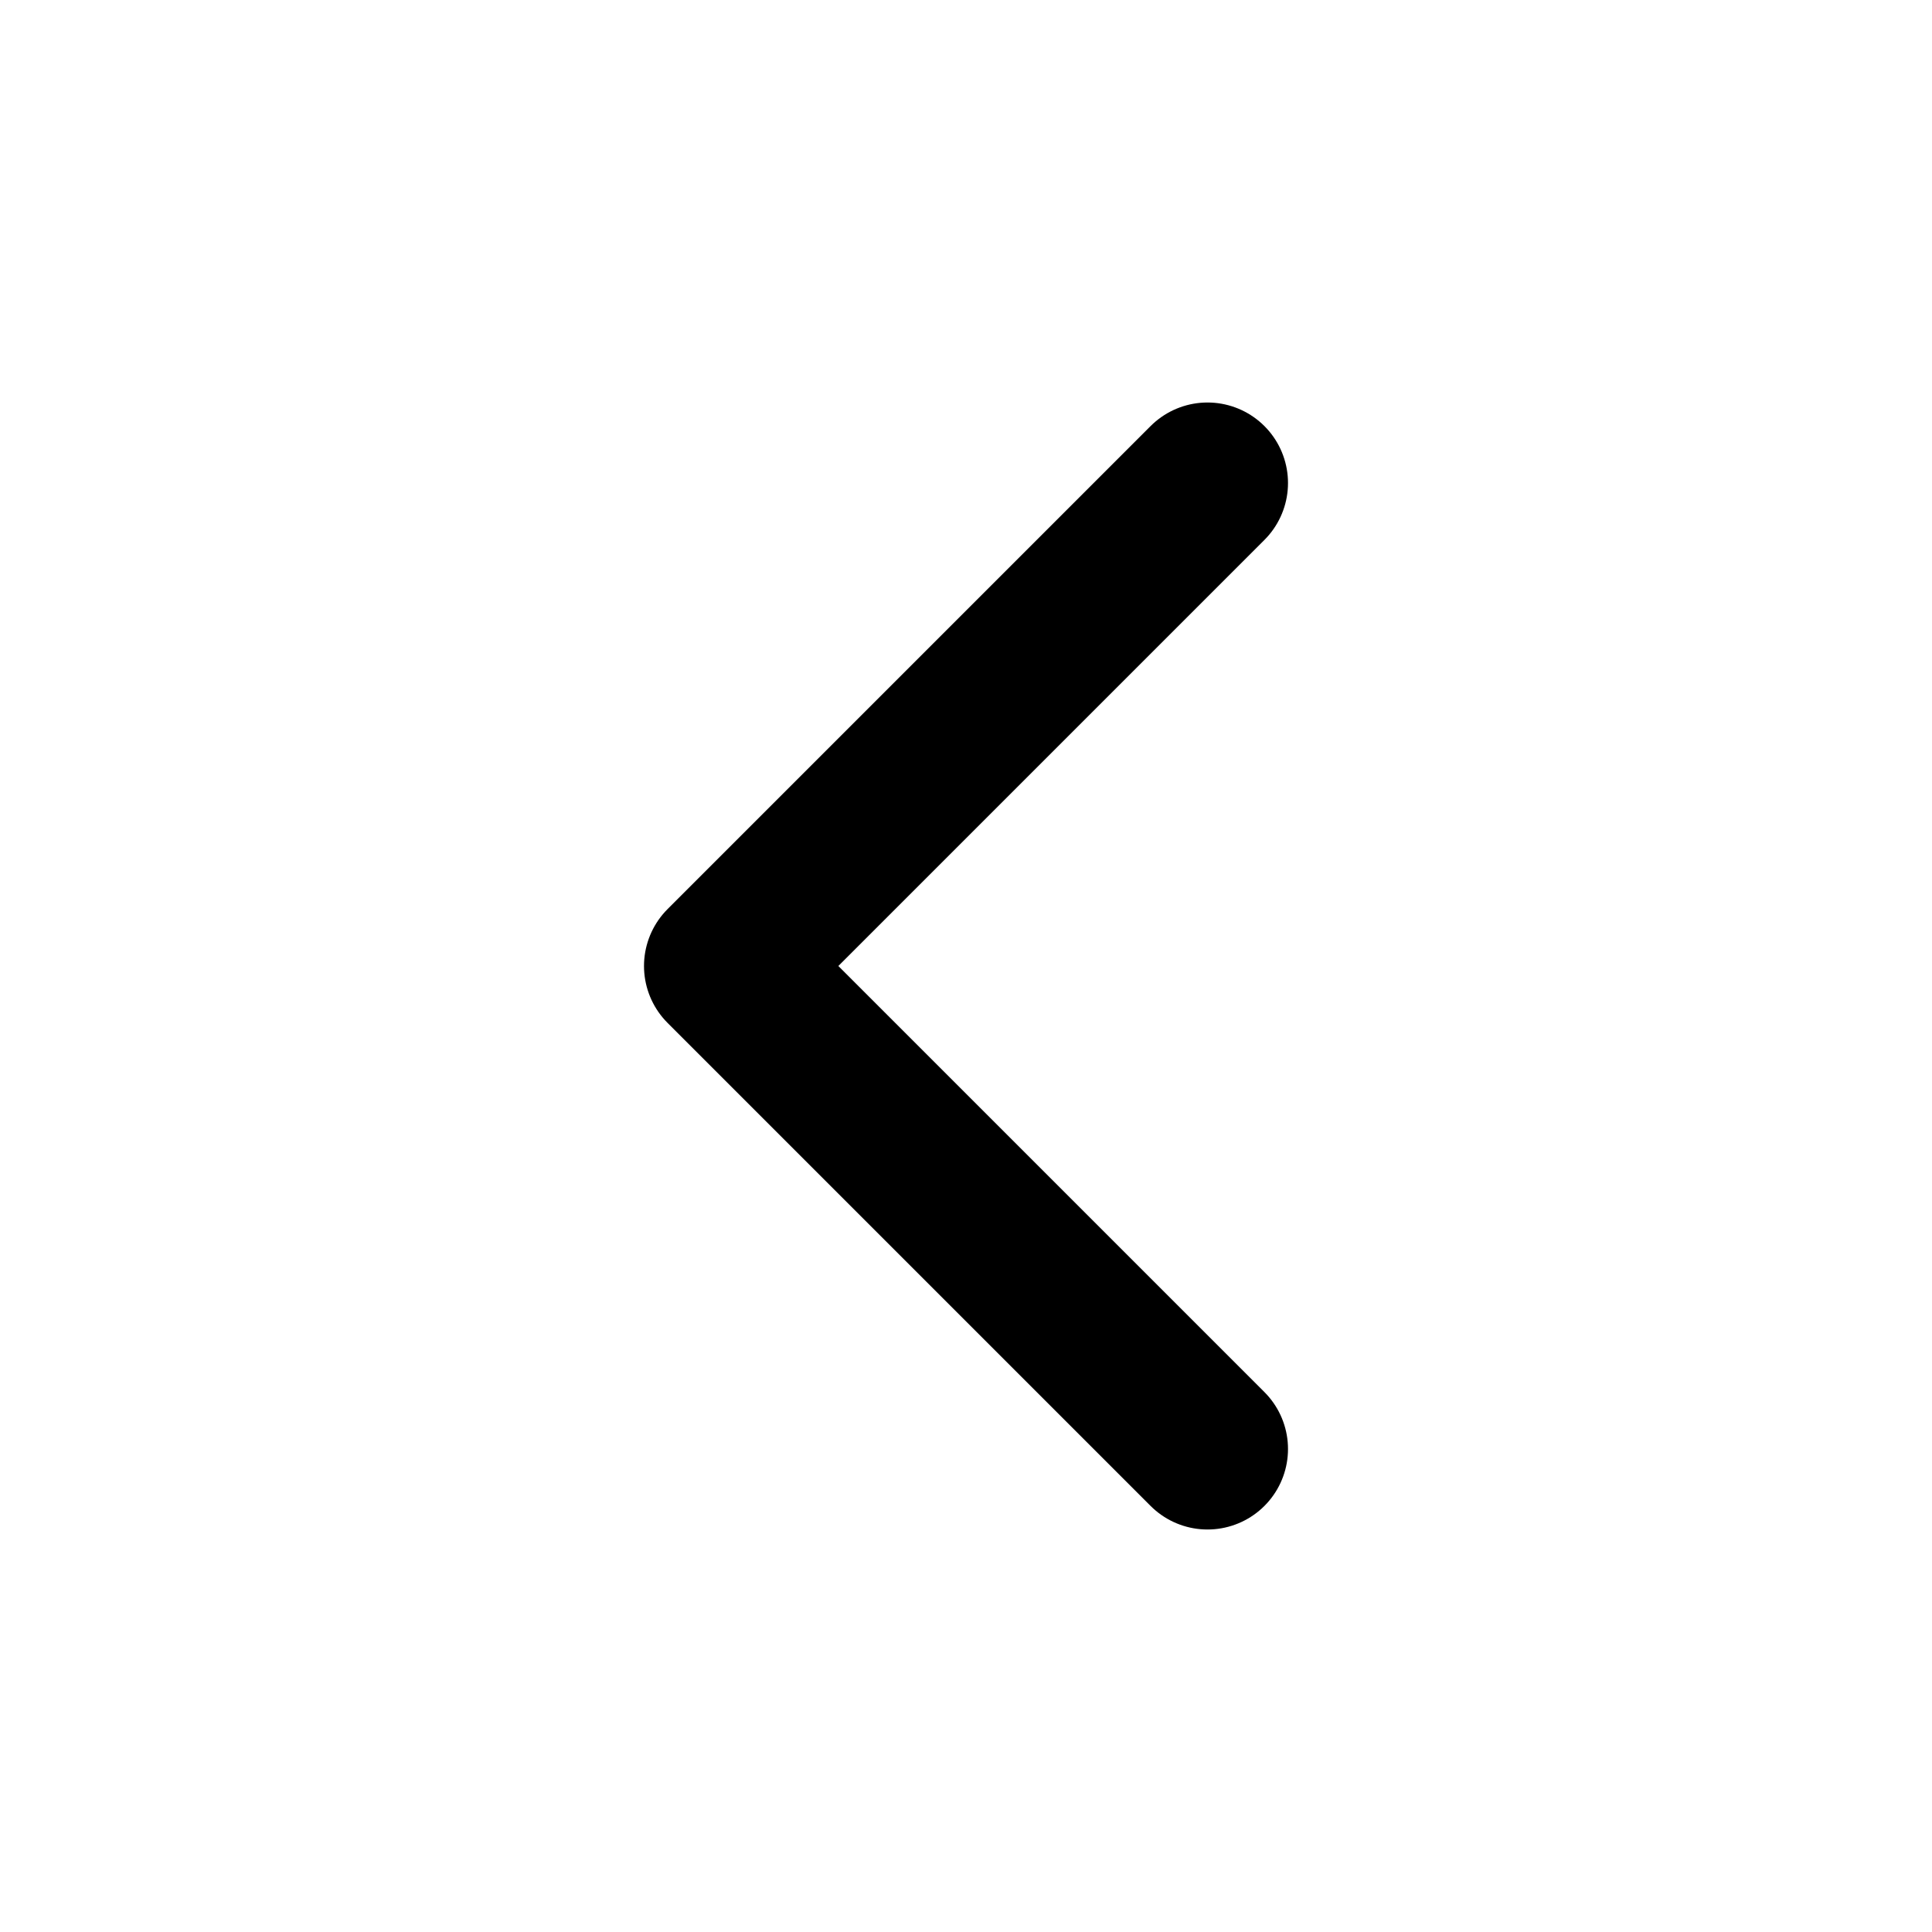
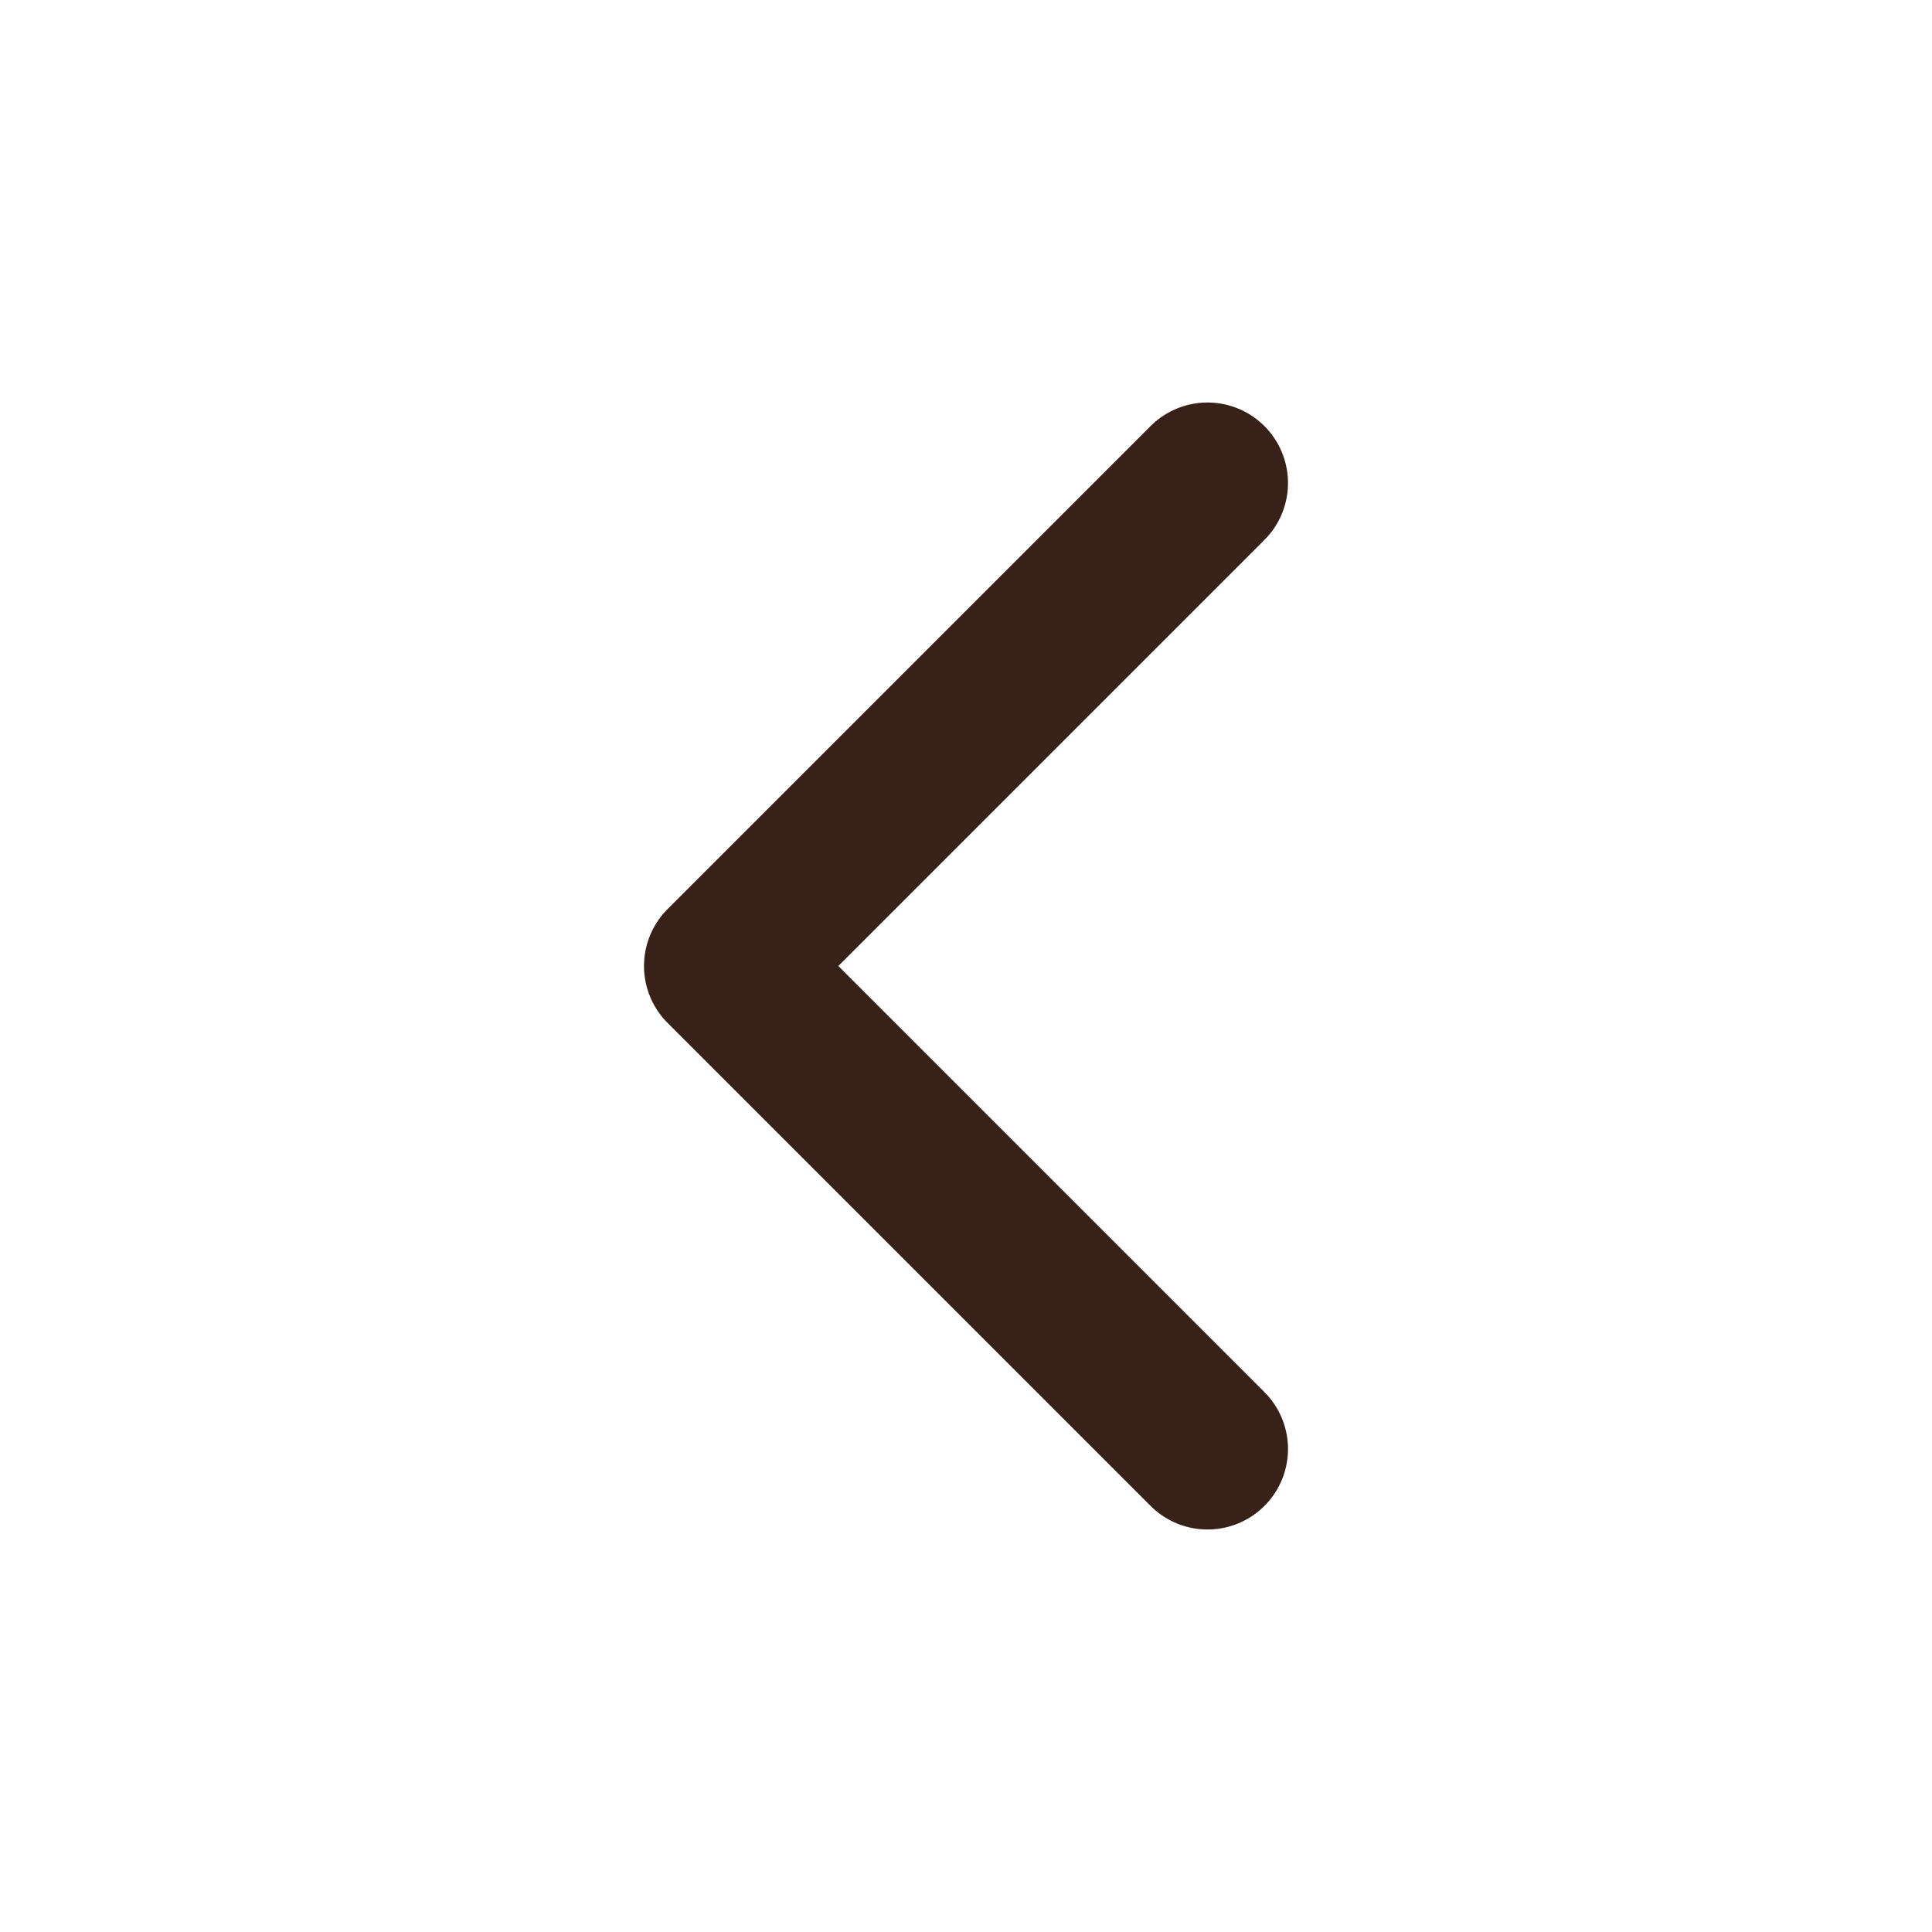
- <svg xmlns="http://www.w3.org/2000/svg" width="24" height="24" viewBox="0 0 24 24" fill="none" stroke="currentColor" stroke-width="2" stroke-linecap="round" stroke-linejoin="round" class="feather feather-chevron-left">
+ <svg xmlns="http://www.w3.org/2000/svg" width="24" height="24" viewBox="0 0 24 24" fill="none" stroke="#382119" stroke-width="2" stroke-linecap="round" stroke-linejoin="round" class="feather feather-chevron-left">
  <polyline points="15 18 9 12 15 6" />
</svg>
